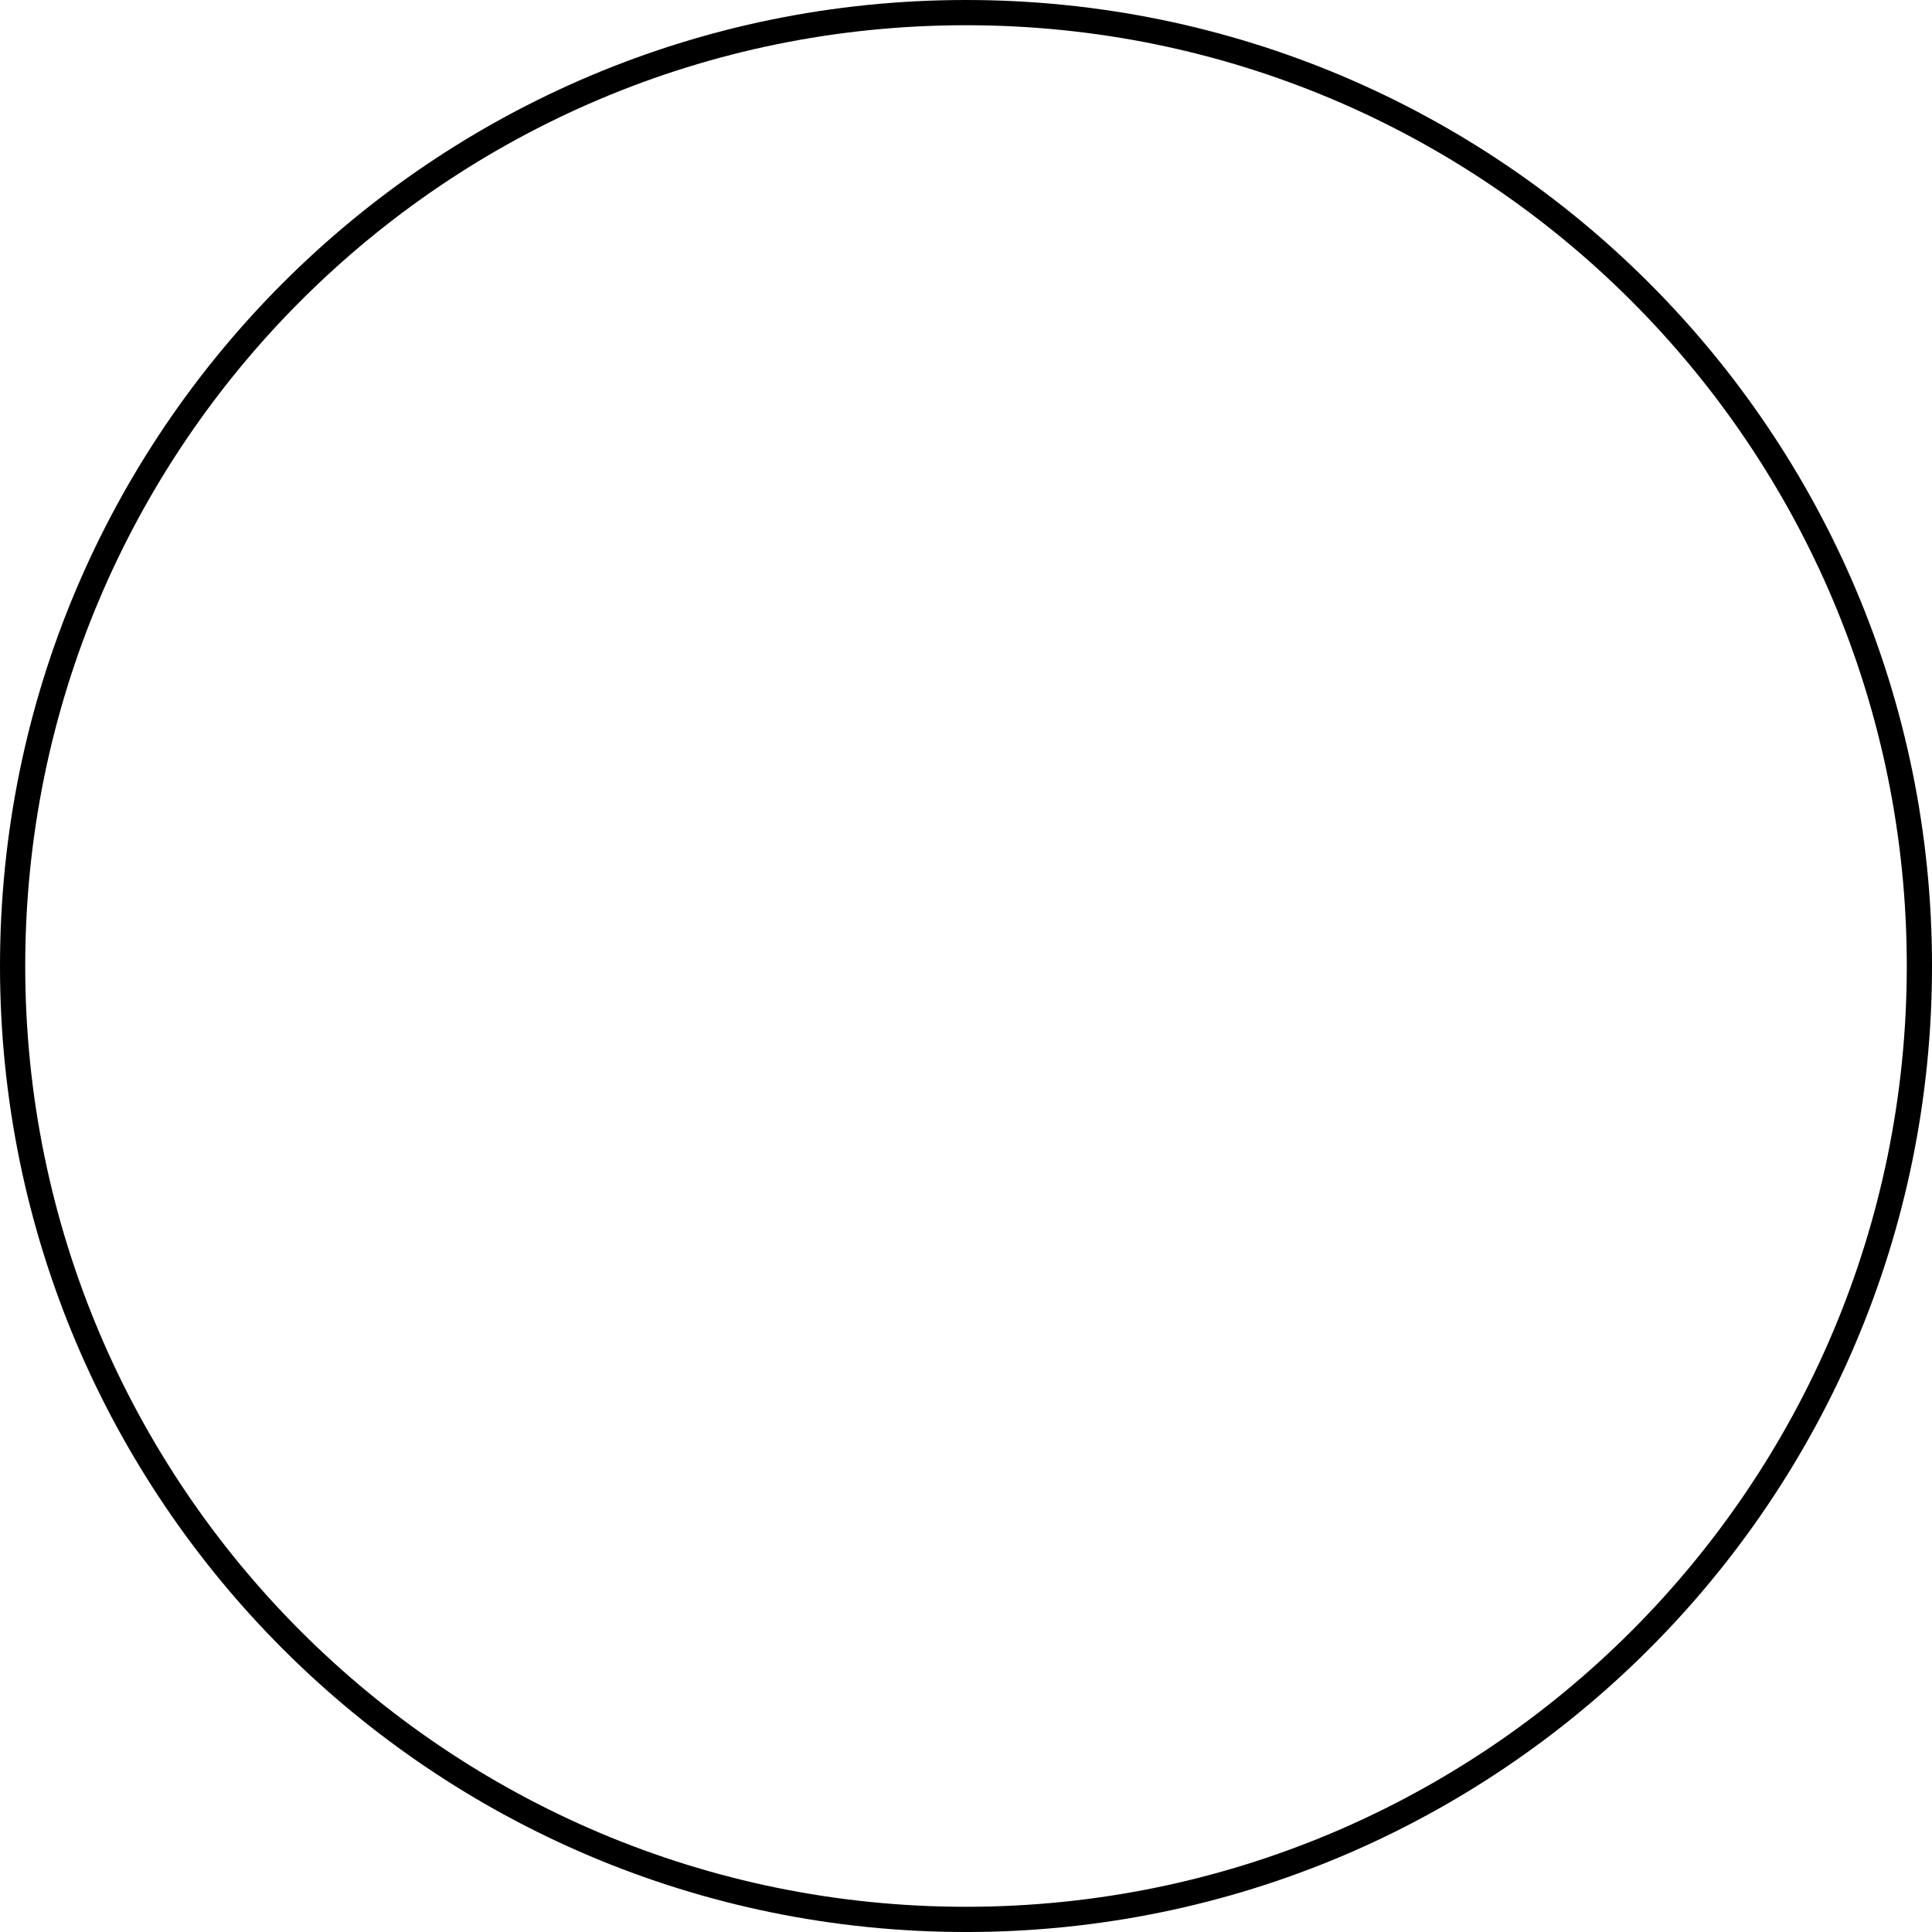
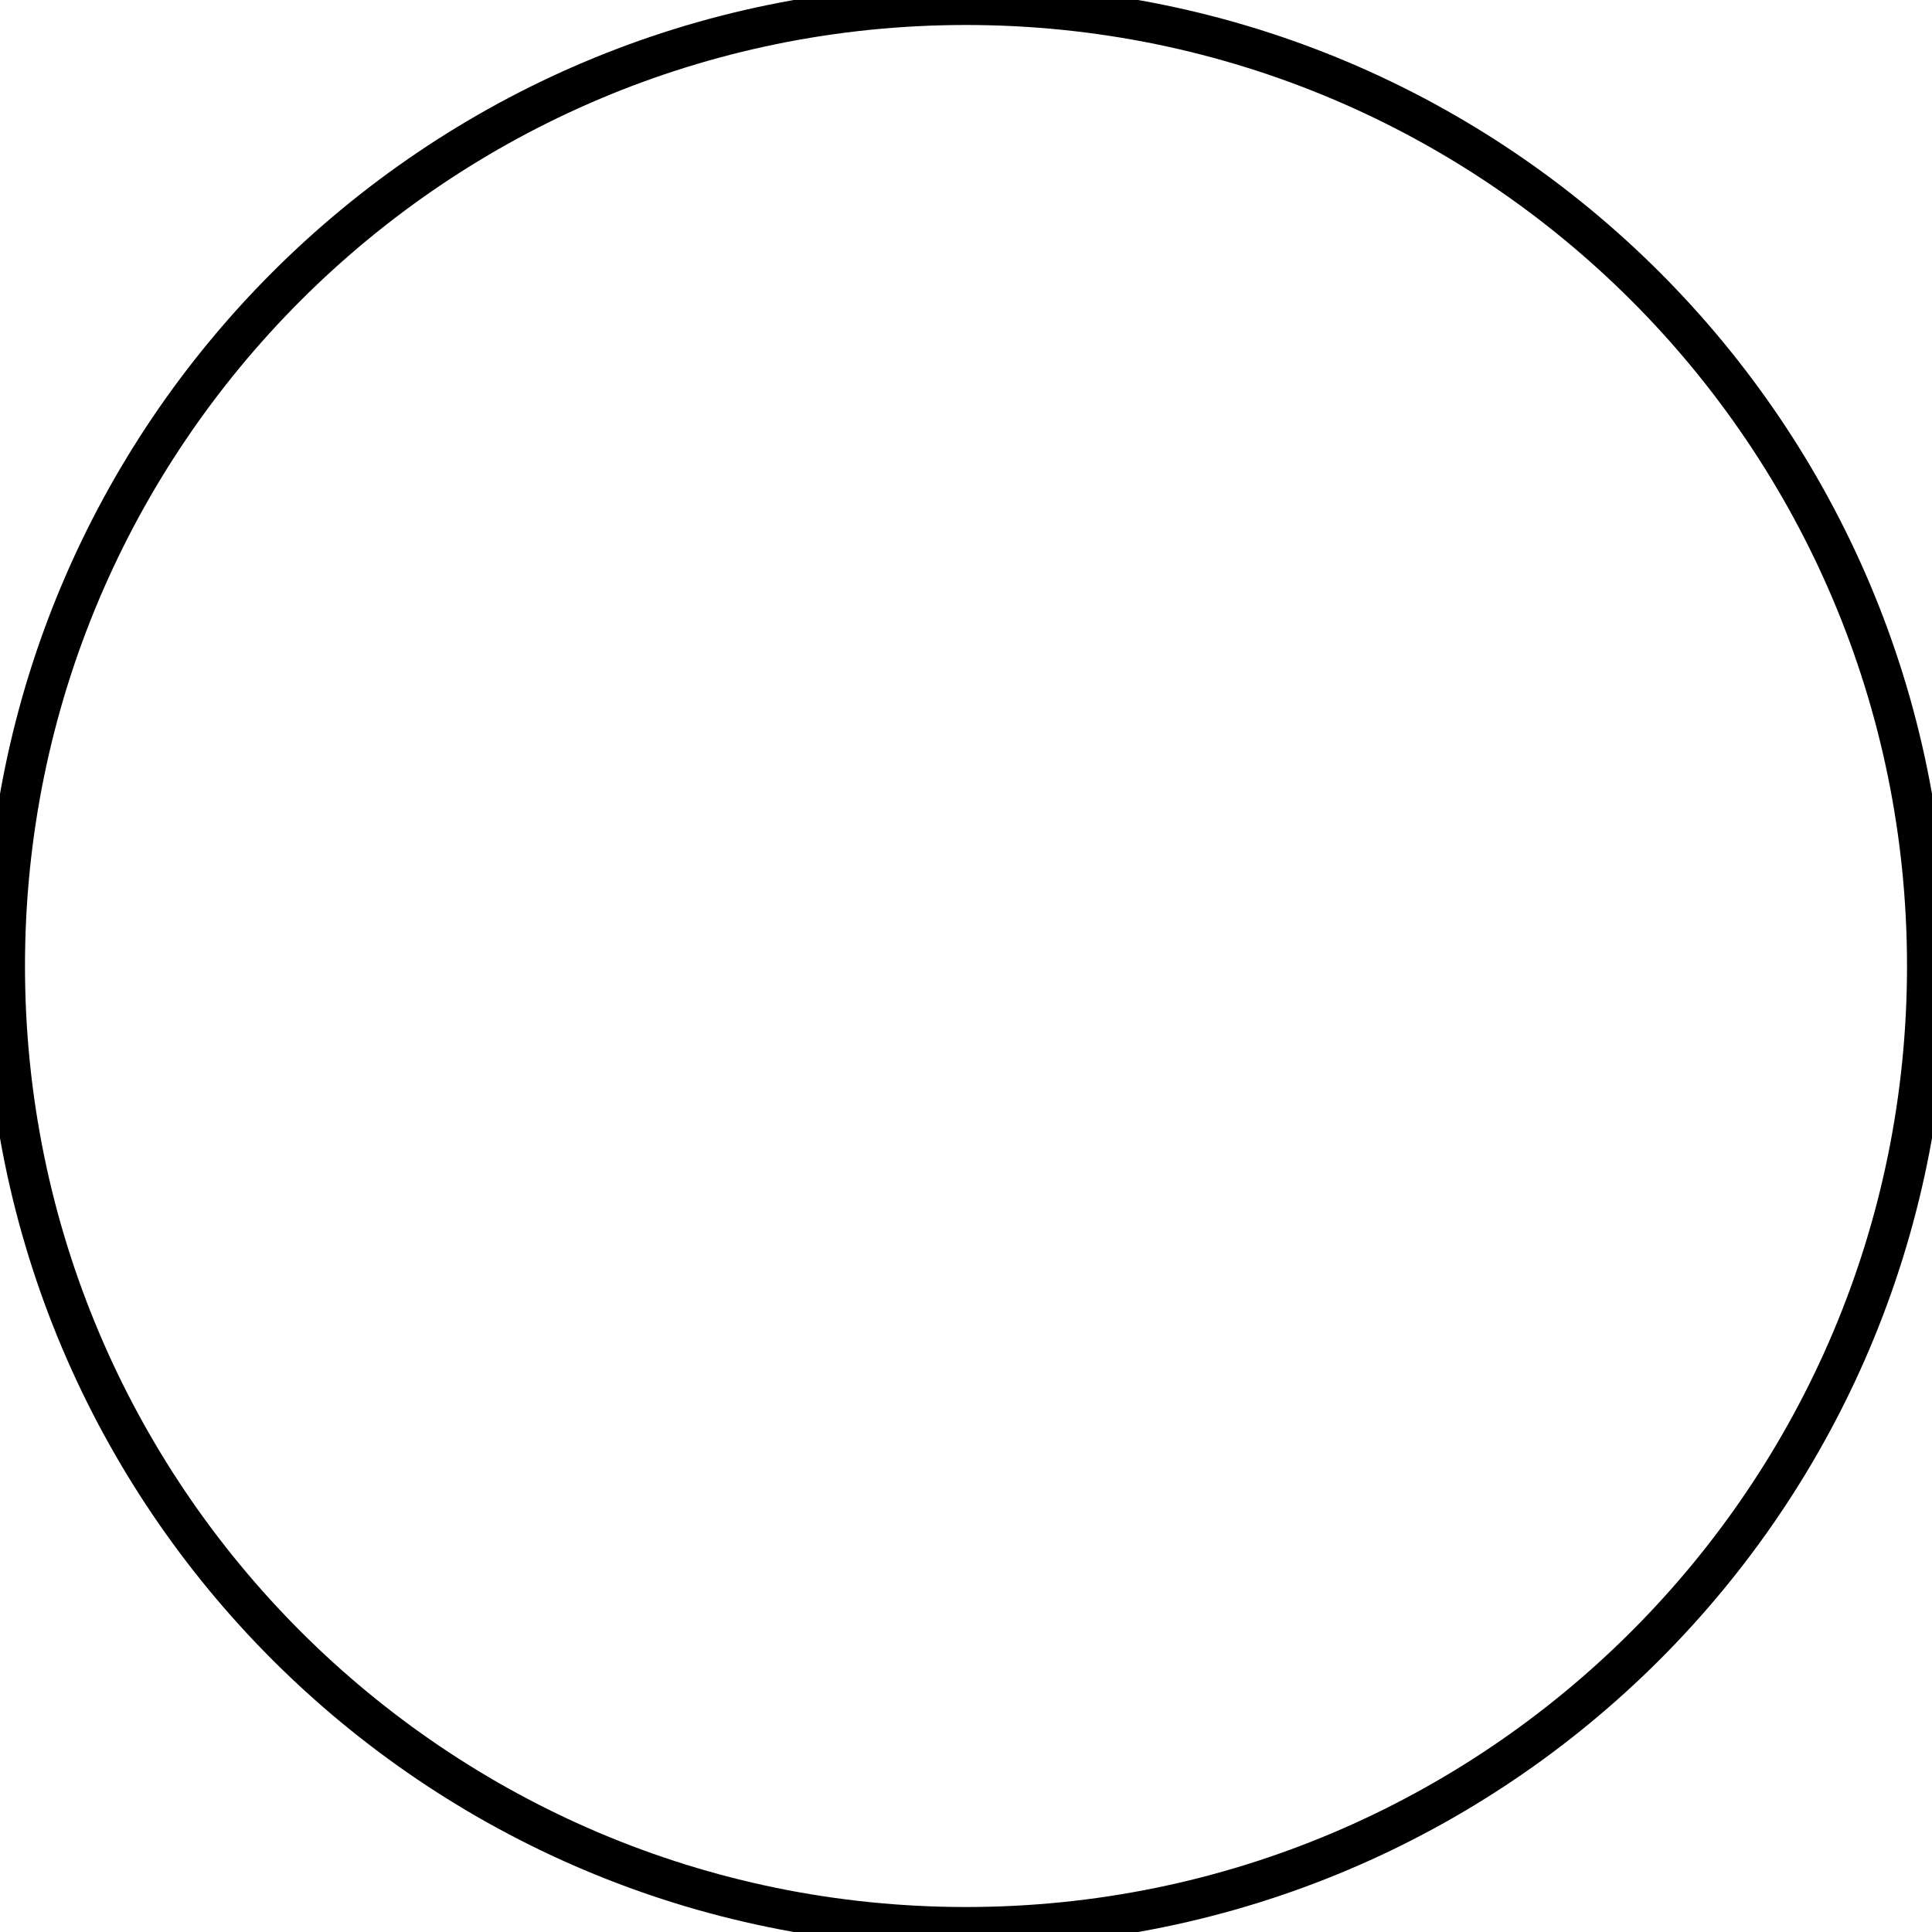
- <svg xmlns="http://www.w3.org/2000/svg" xmlns:ns1="http://schemas.microsoft.com/visio/2003/SVGExtensions/" width="2.393in" height="2.393in" viewBox="0 0 172.329 172.329" xml:space="preserve" color-interpolation-filters="sRGB" class="st2">
-   <ns1:documentProperties ns1:langID="2057" ns1:metric="true" ns1:viewMarkup="false" />
-   <style type="text/css">
- 	
- 		.st1 {fill:none;stroke:#000000;stroke-linecap:round;stroke-linejoin:round;stroke-width:2.25}
- 		.st2 {fill:none;fill-rule:evenodd;font-size:12px;overflow:visible;stroke-linecap:square;stroke-miterlimit:3}
- 	
- 	</style>
-   <g ns1:mID="0" ns1:index="1" ns1:groupContext="foregroundPage">
-     <ns1:pageProperties ns1:drawingScale="0.0393701" ns1:pageScale="0.0393701" ns1:drawingUnits="24" ns1:shadowOffsetX="8.50394" ns1:shadowOffsetY="-8.50394" />
-     <ns1:layer ns1:name="Symbol" ns1:index="0" />
-     <g id="shape1639-1" ns1:mID="1639" ns1:groupContext="shape" ns1:layerMember="0" transform="translate(1.125,-1.125)">
-       <ns1:userDefs>
-         <ns1:ud ns1:nameU="visVersion" ns1:val="VT0(15):26" />
-         <ns1:ud ns1:nameU="visMasterStencil" ns1:prompt="" ns1:val="VT4(Basic_M.vssx)" />
-       </ns1:userDefs>
-       <path d="M0 87.29 A85.039 85.039 0 0 1 170.08 87.29 A85.039 85.039 0 1 1 0 87.29 Z" class="st1" />
+ <svg xmlns="http://www.w3.org/2000/svg" version="1.1" width="51.061mm" height="51.061mm" viewBox="-0.031 -0.031 12.062 12.062">
+   <defs vector-effect="non-scaling-stroke" />
+   <g>
+     <g id="cell-6SwplJneeH58ECnRDRIa-0" layer="Symbol">
+       <path fill="none" stroke="rgb(0, 0, 0)" pointer-events="all" d="M0 6a6 6 0 1 0 12 0 6 6 0 1 0-12 0" stroke-width="0.25" stroke-linecap="round" stroke-linejoin="round" />
    </g>
  </g>
</svg>
